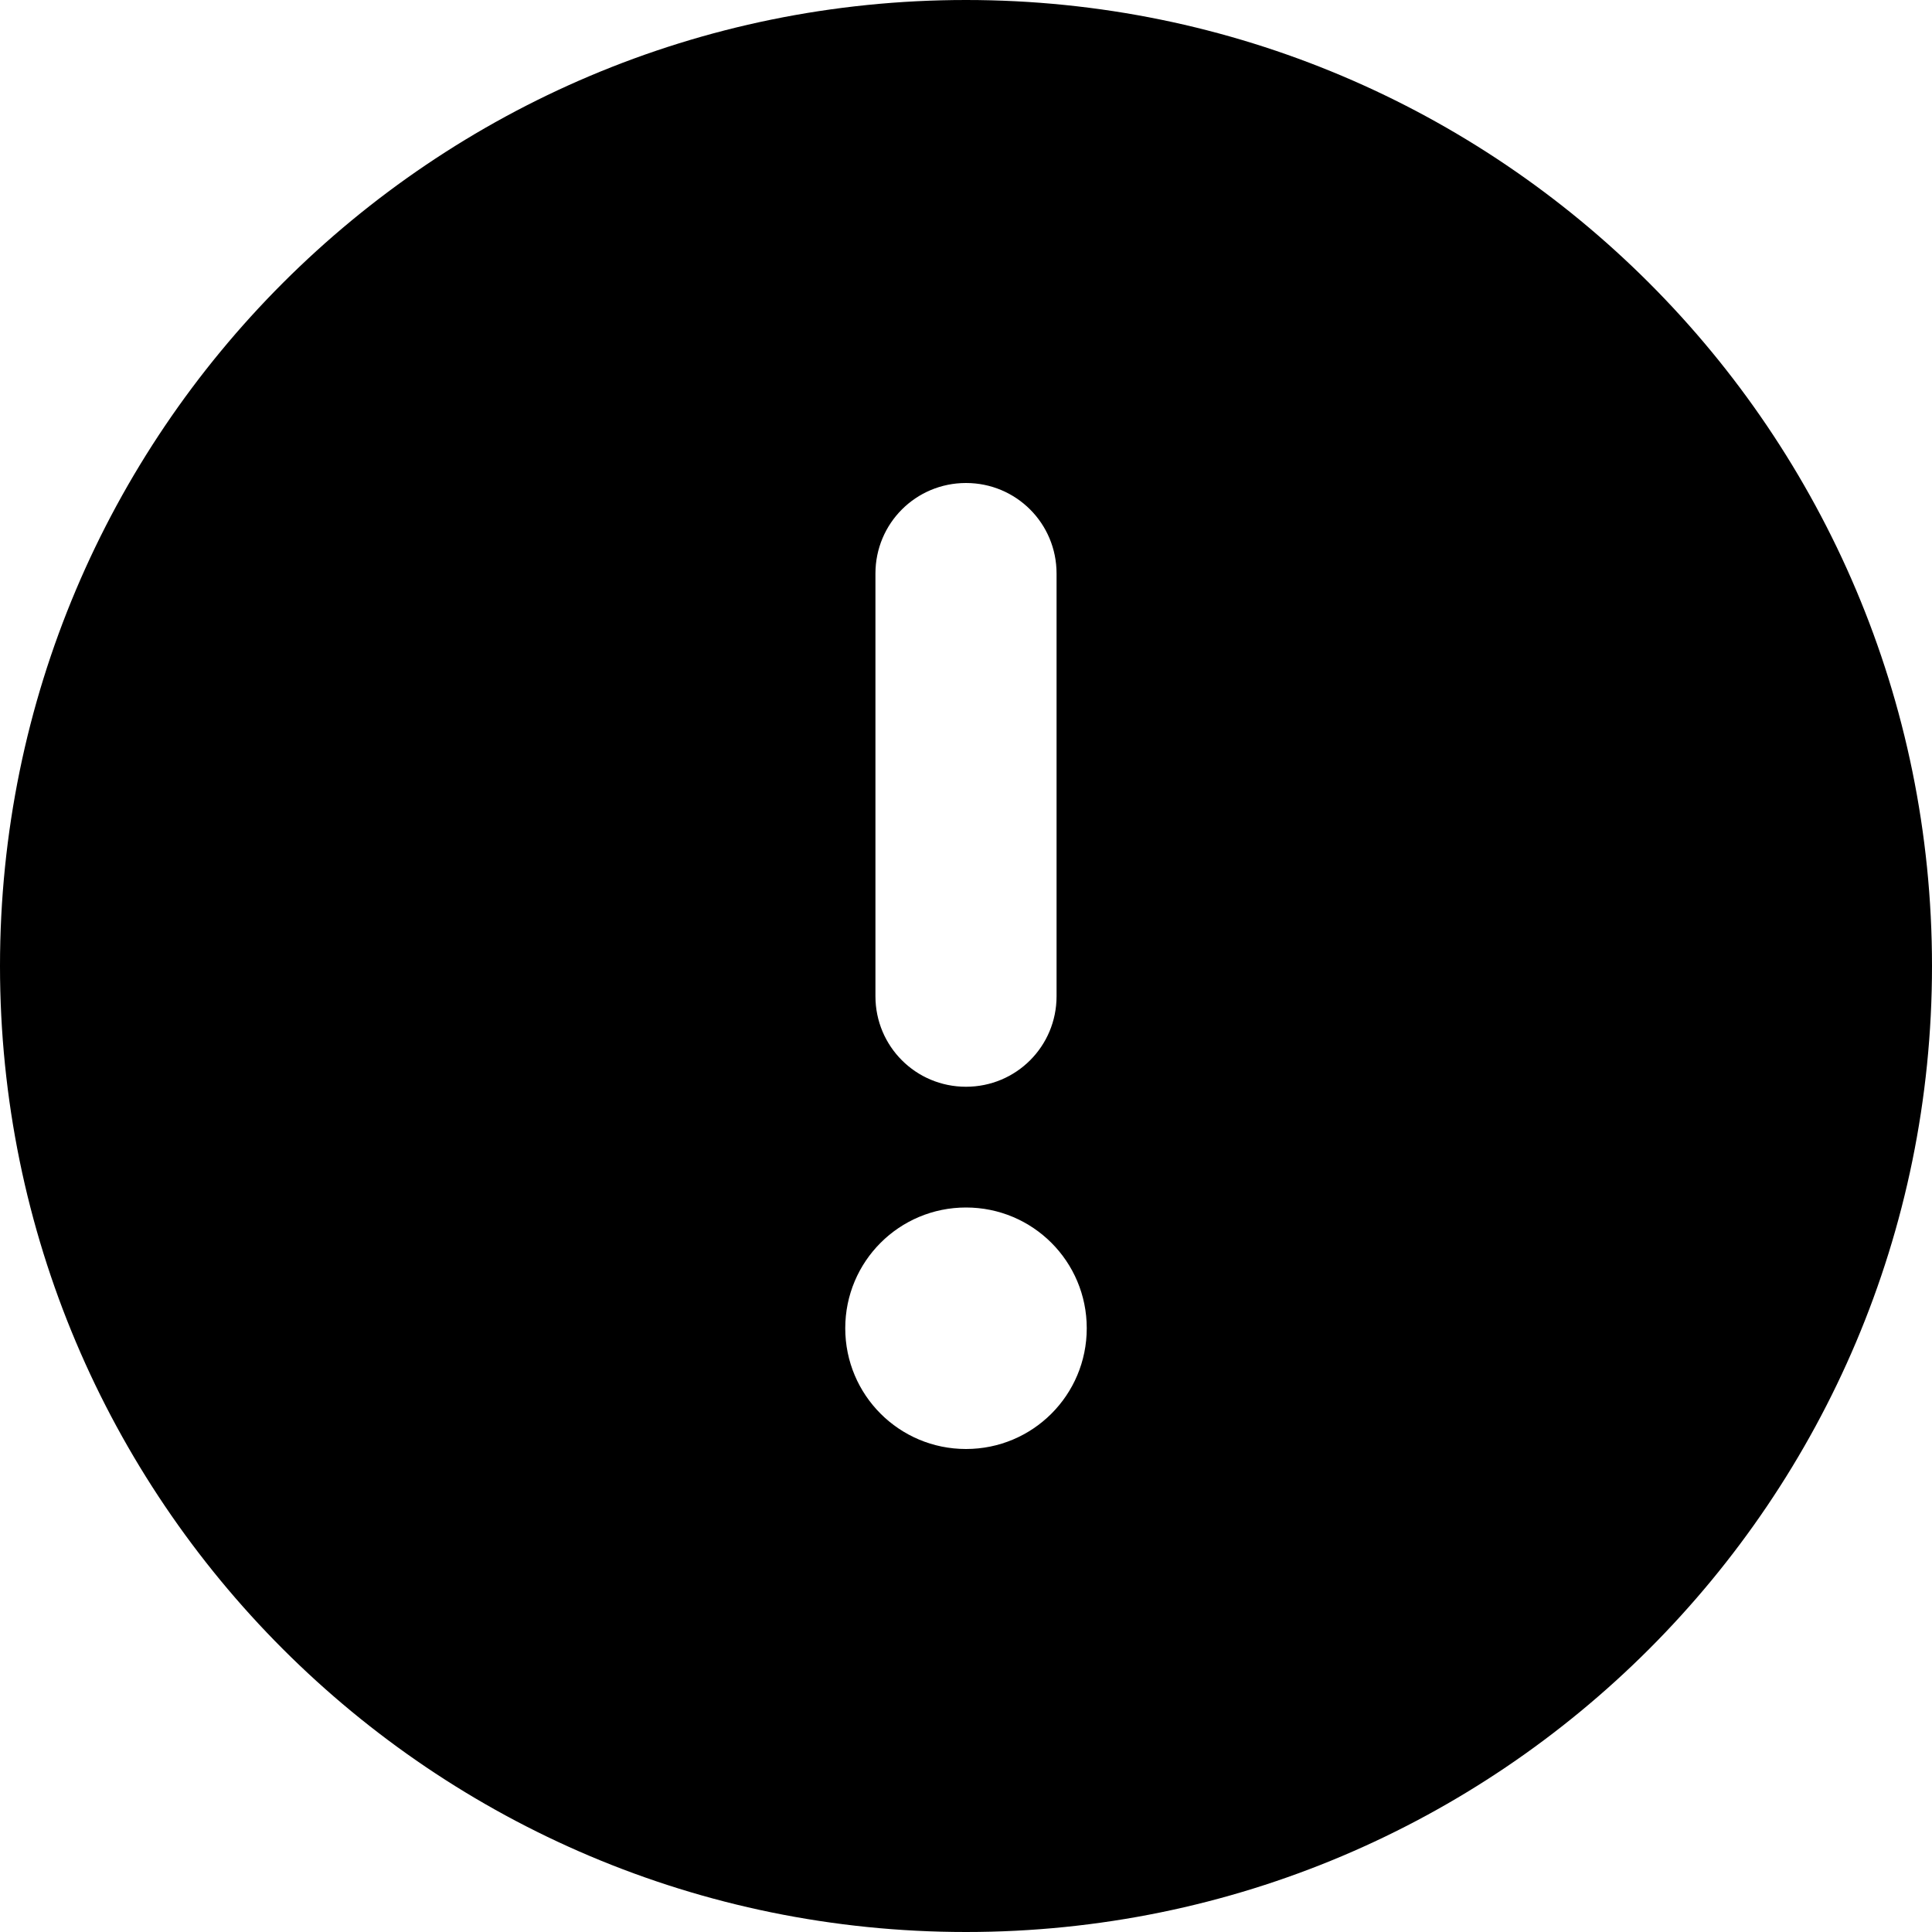
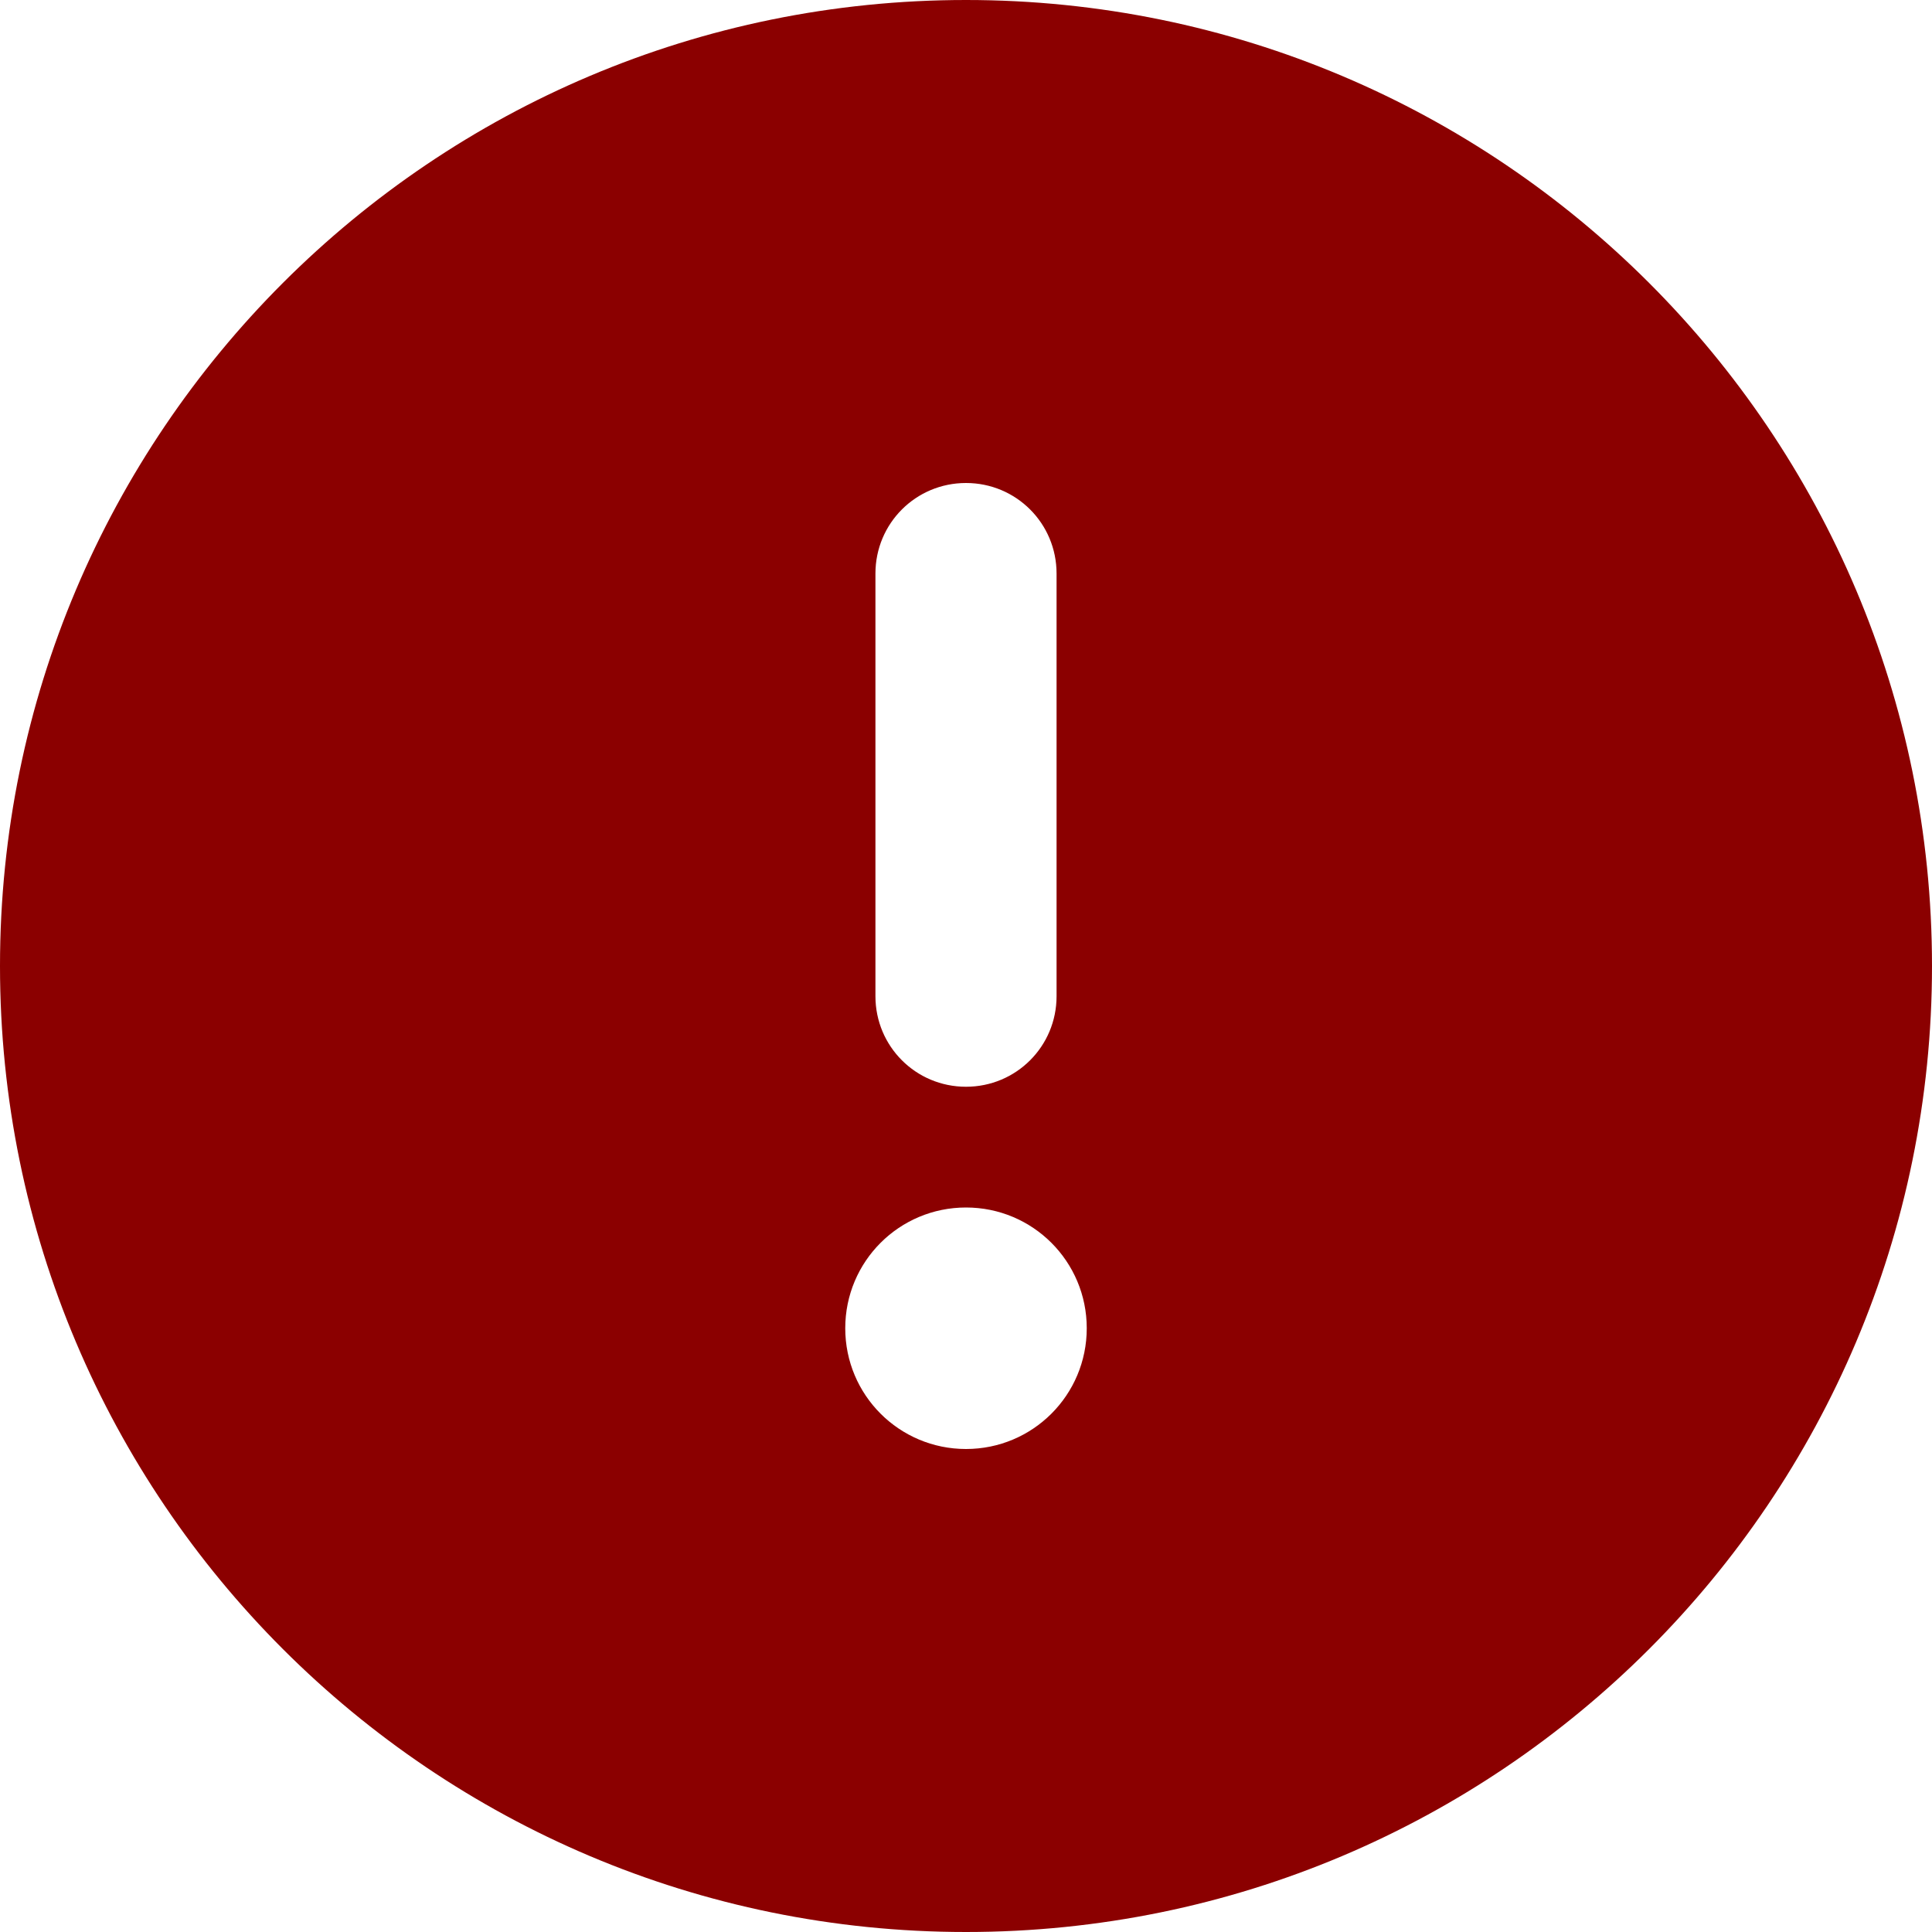
<svg xmlns="http://www.w3.org/2000/svg" viewBox="0 0 512 512">
-   <path d="M256 512c141.4 0 256-114.6 256-256S397.4 0 256 0S0 114.6 0 256S114.6 512 256 512zm0-384c13.3 0 24 10.7 24 24V264c0 13.3-10.7 24-24 24s-24-10.7-24-24V152c0-13.3 10.7-24 24-24zm32 224c0 17.7-14.3 32-32 32s-32-14.3-32-32s14.3-32 32-32s32 14.3 32 32z" />
+   <path d="M256 512c141.4 0 256-114.6 256-256S397.4 0 256 0S0 114.6 0 256S114.6 512 256 512zm0-384c13.3 0 24 10.7 24 24V264c0 13.3-10.7 24-24 24s-24-10.7-24-24V152c0-13.3 10.7-24 24-24zm32 224c0 17.7-14.3 32-32 32s-32-14.3-32-32s14.3-32 32-32s32 14.3 32 32z" fill="darkred" />
</svg>
